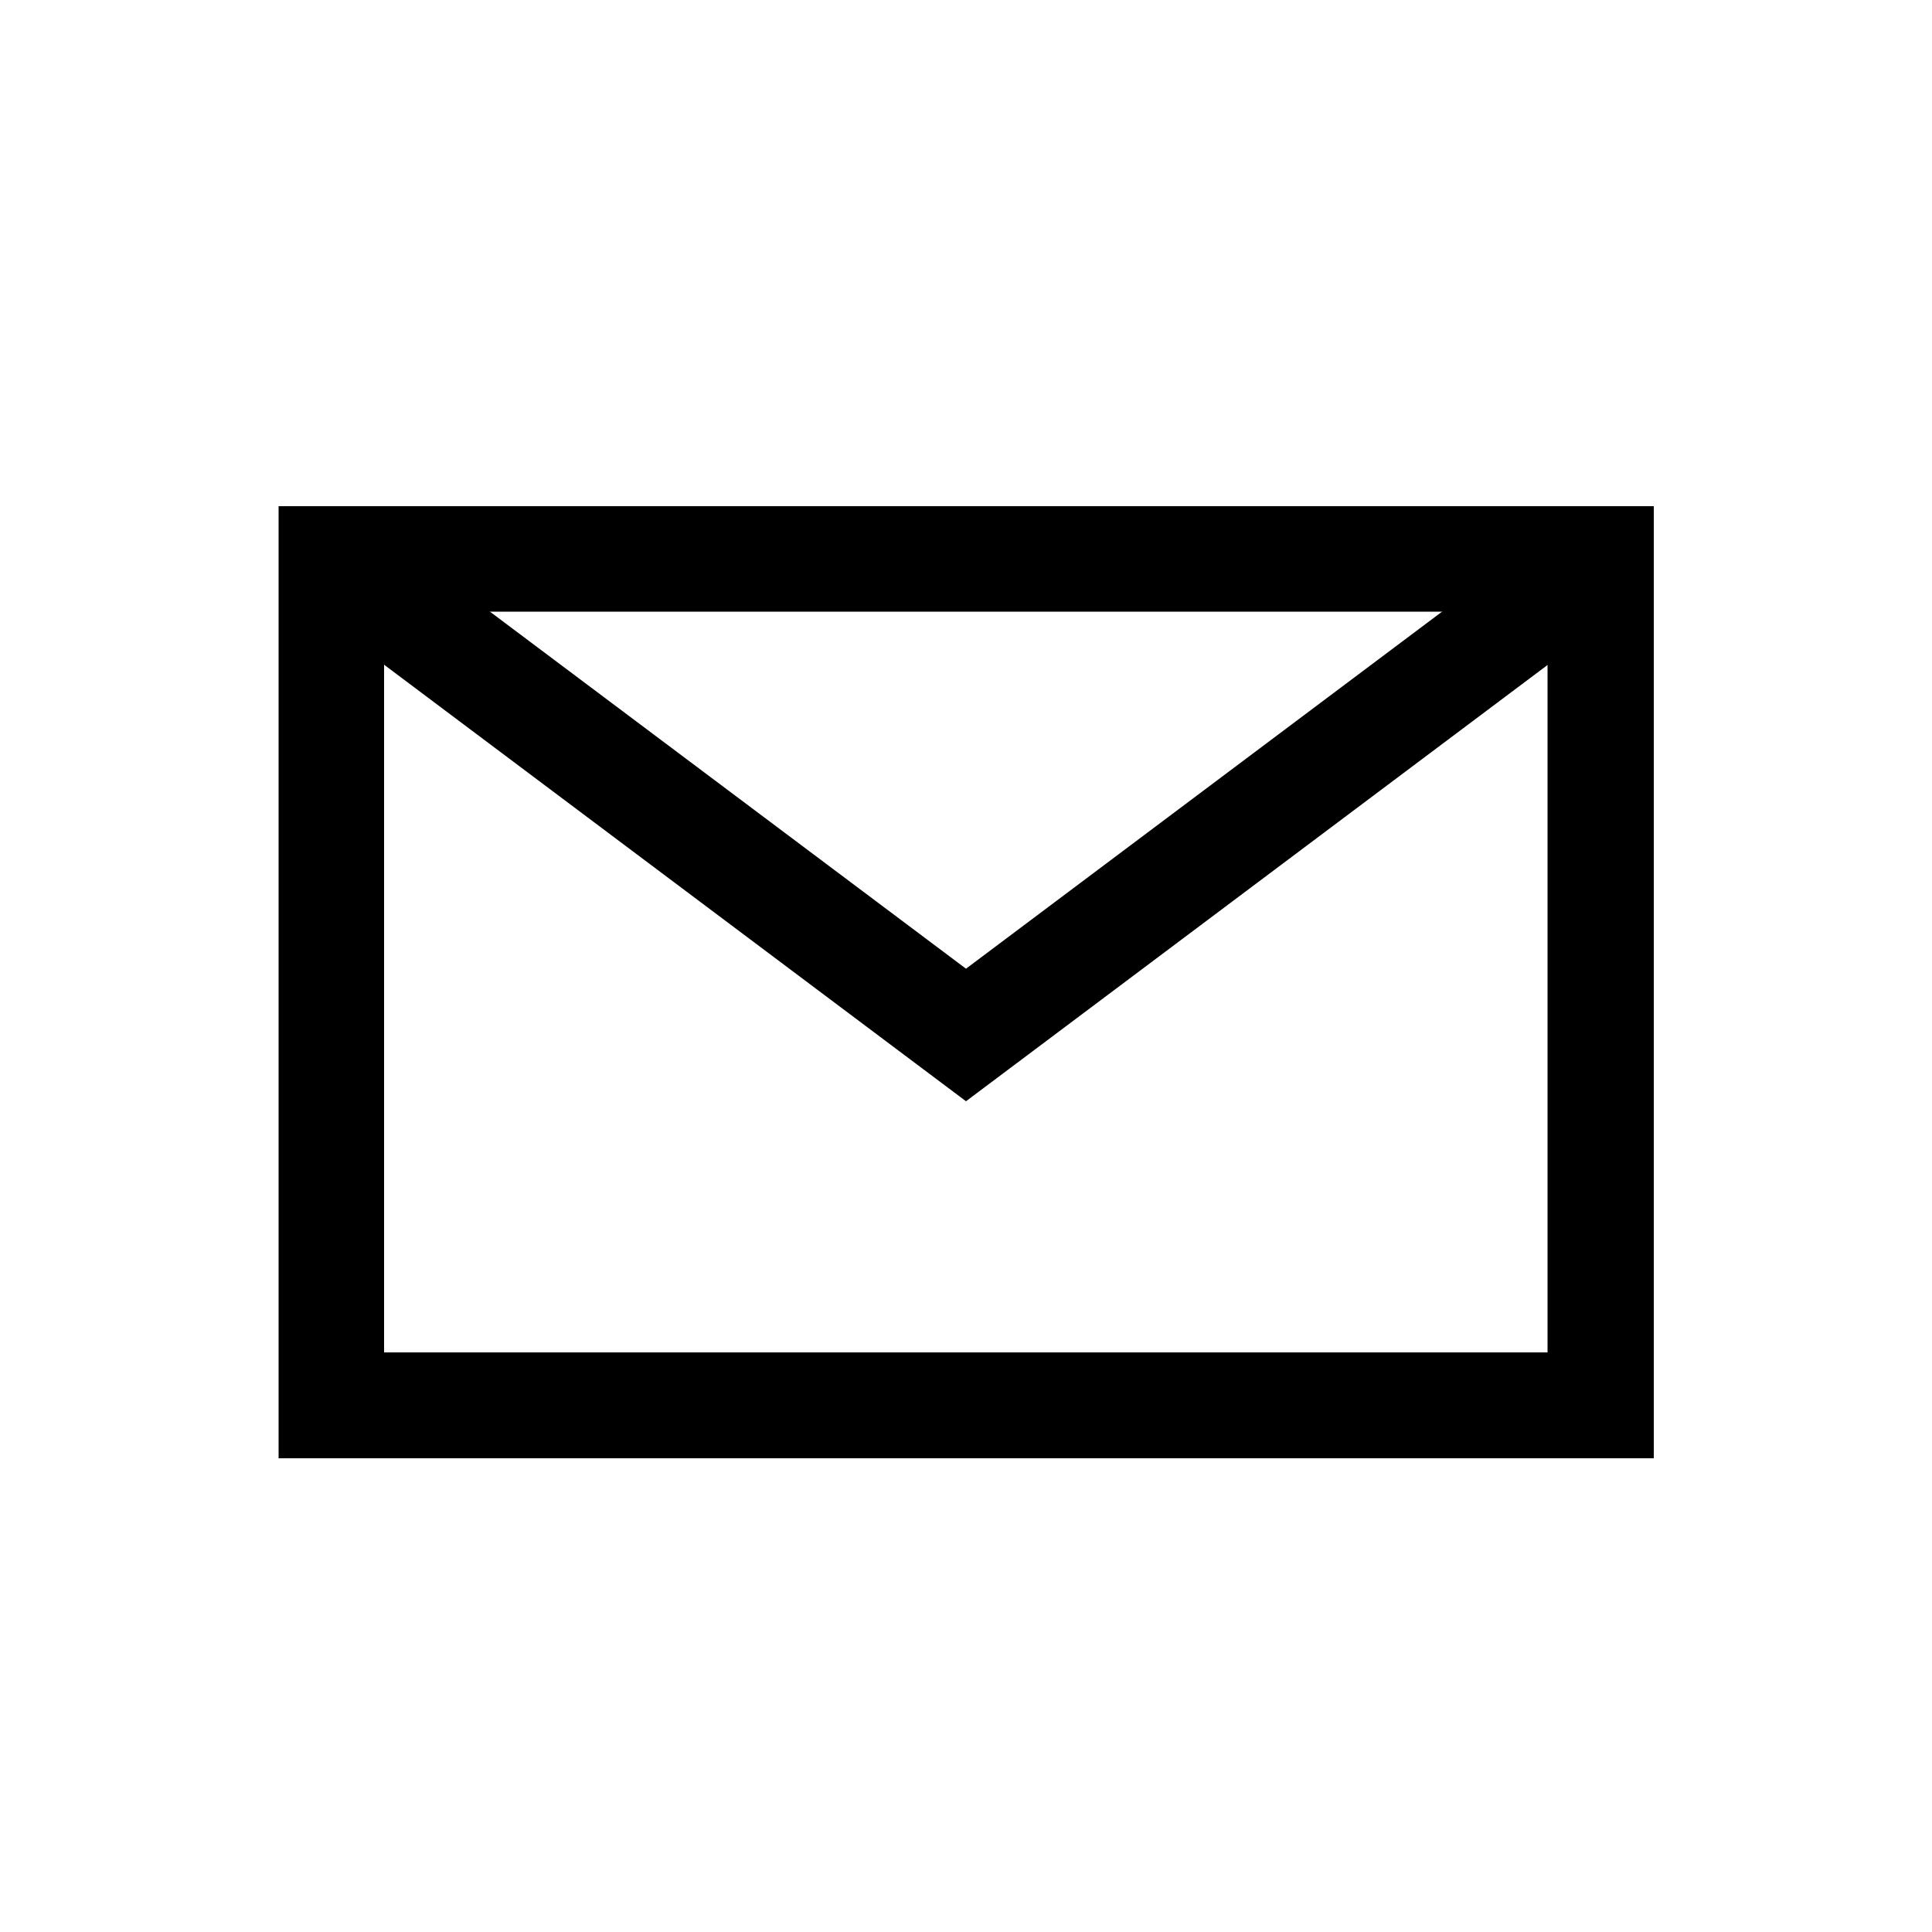
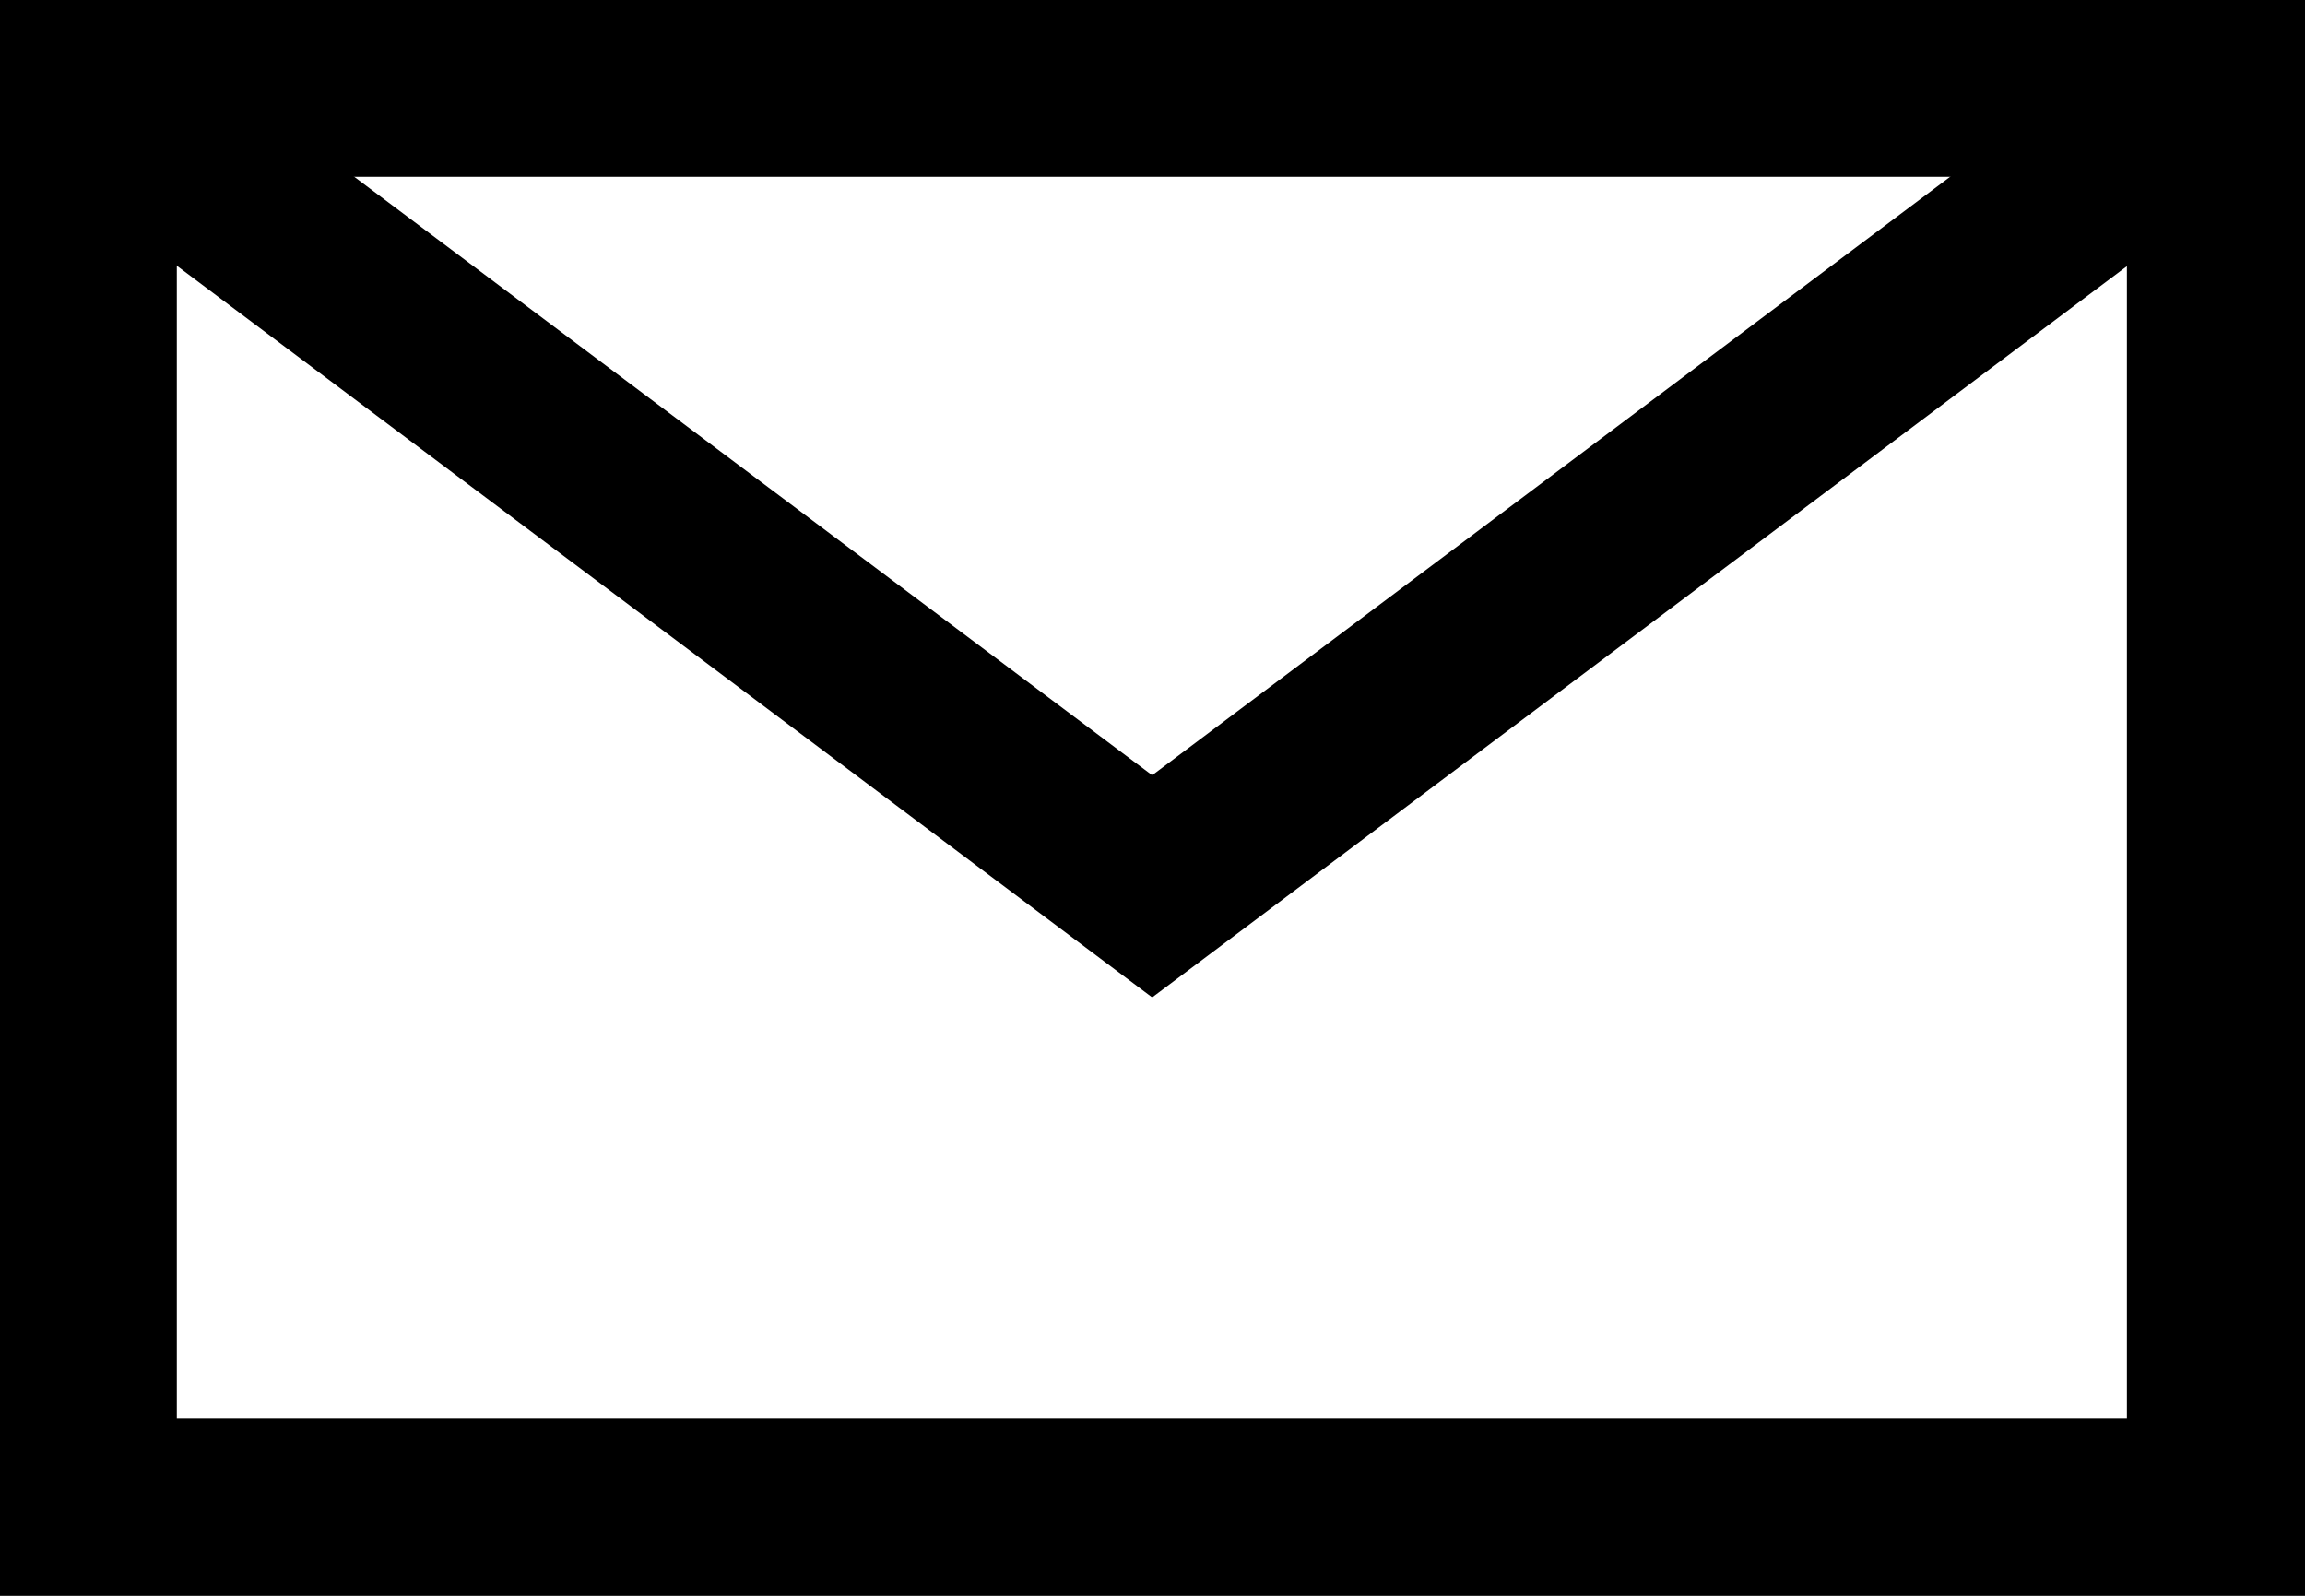
- <svg xmlns="http://www.w3.org/2000/svg" viewBox="0 0 500 500">
-   <path d="M427.9 377.4H72.1V131H428v246.4zM99.4 350h301.1V158.3H99.4V350z" />
-   <path d="M250 285L77.5 155.6 94 133.7l156 117 156-117 16.5 21.9" />
+ <svg xmlns="http://www.w3.org/2000/svg" data-name="Layer 1" viewBox="0 0 355.9 246.4">
+   <path fill="currentColor" d="M355.8 246.4H0V0h355.9v246.4zM27.3 219h301.1V27.3H27.3z" />
+   <path fill="currentColor" d="M177.9 154L5.4 24.6 21.9 2.7l156 117 156-117 16.5 21.9" />
</svg>
